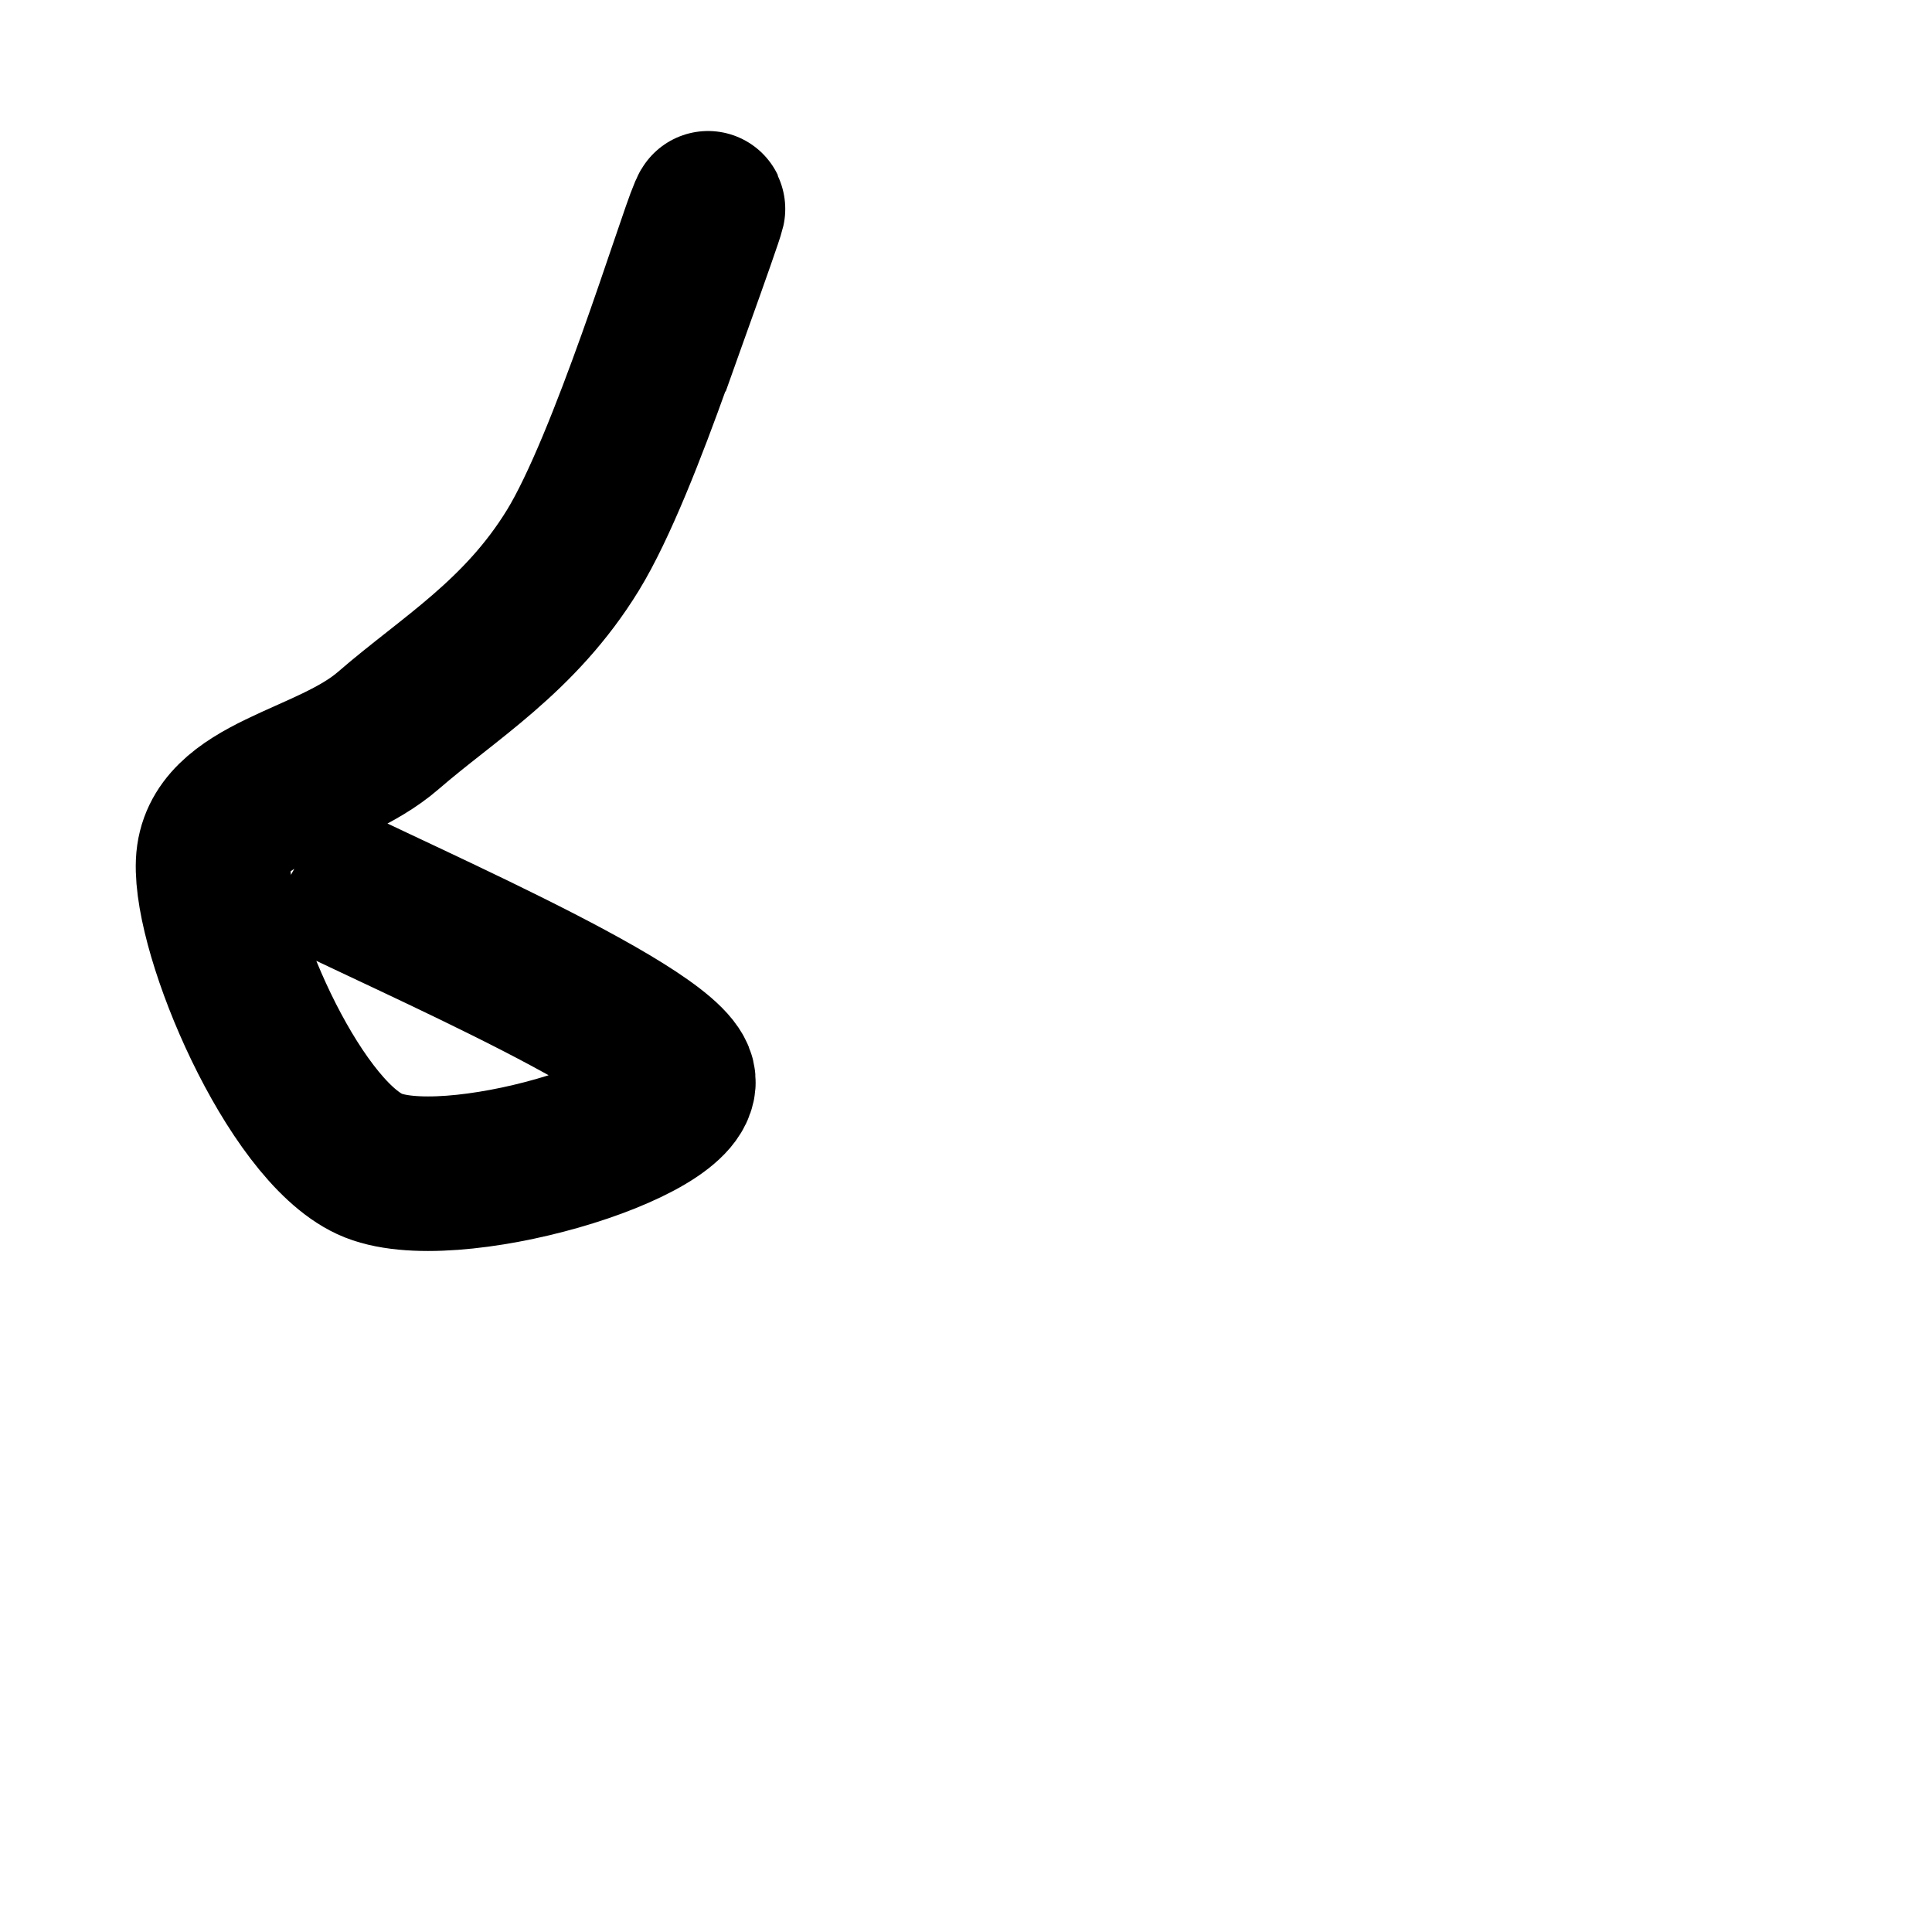
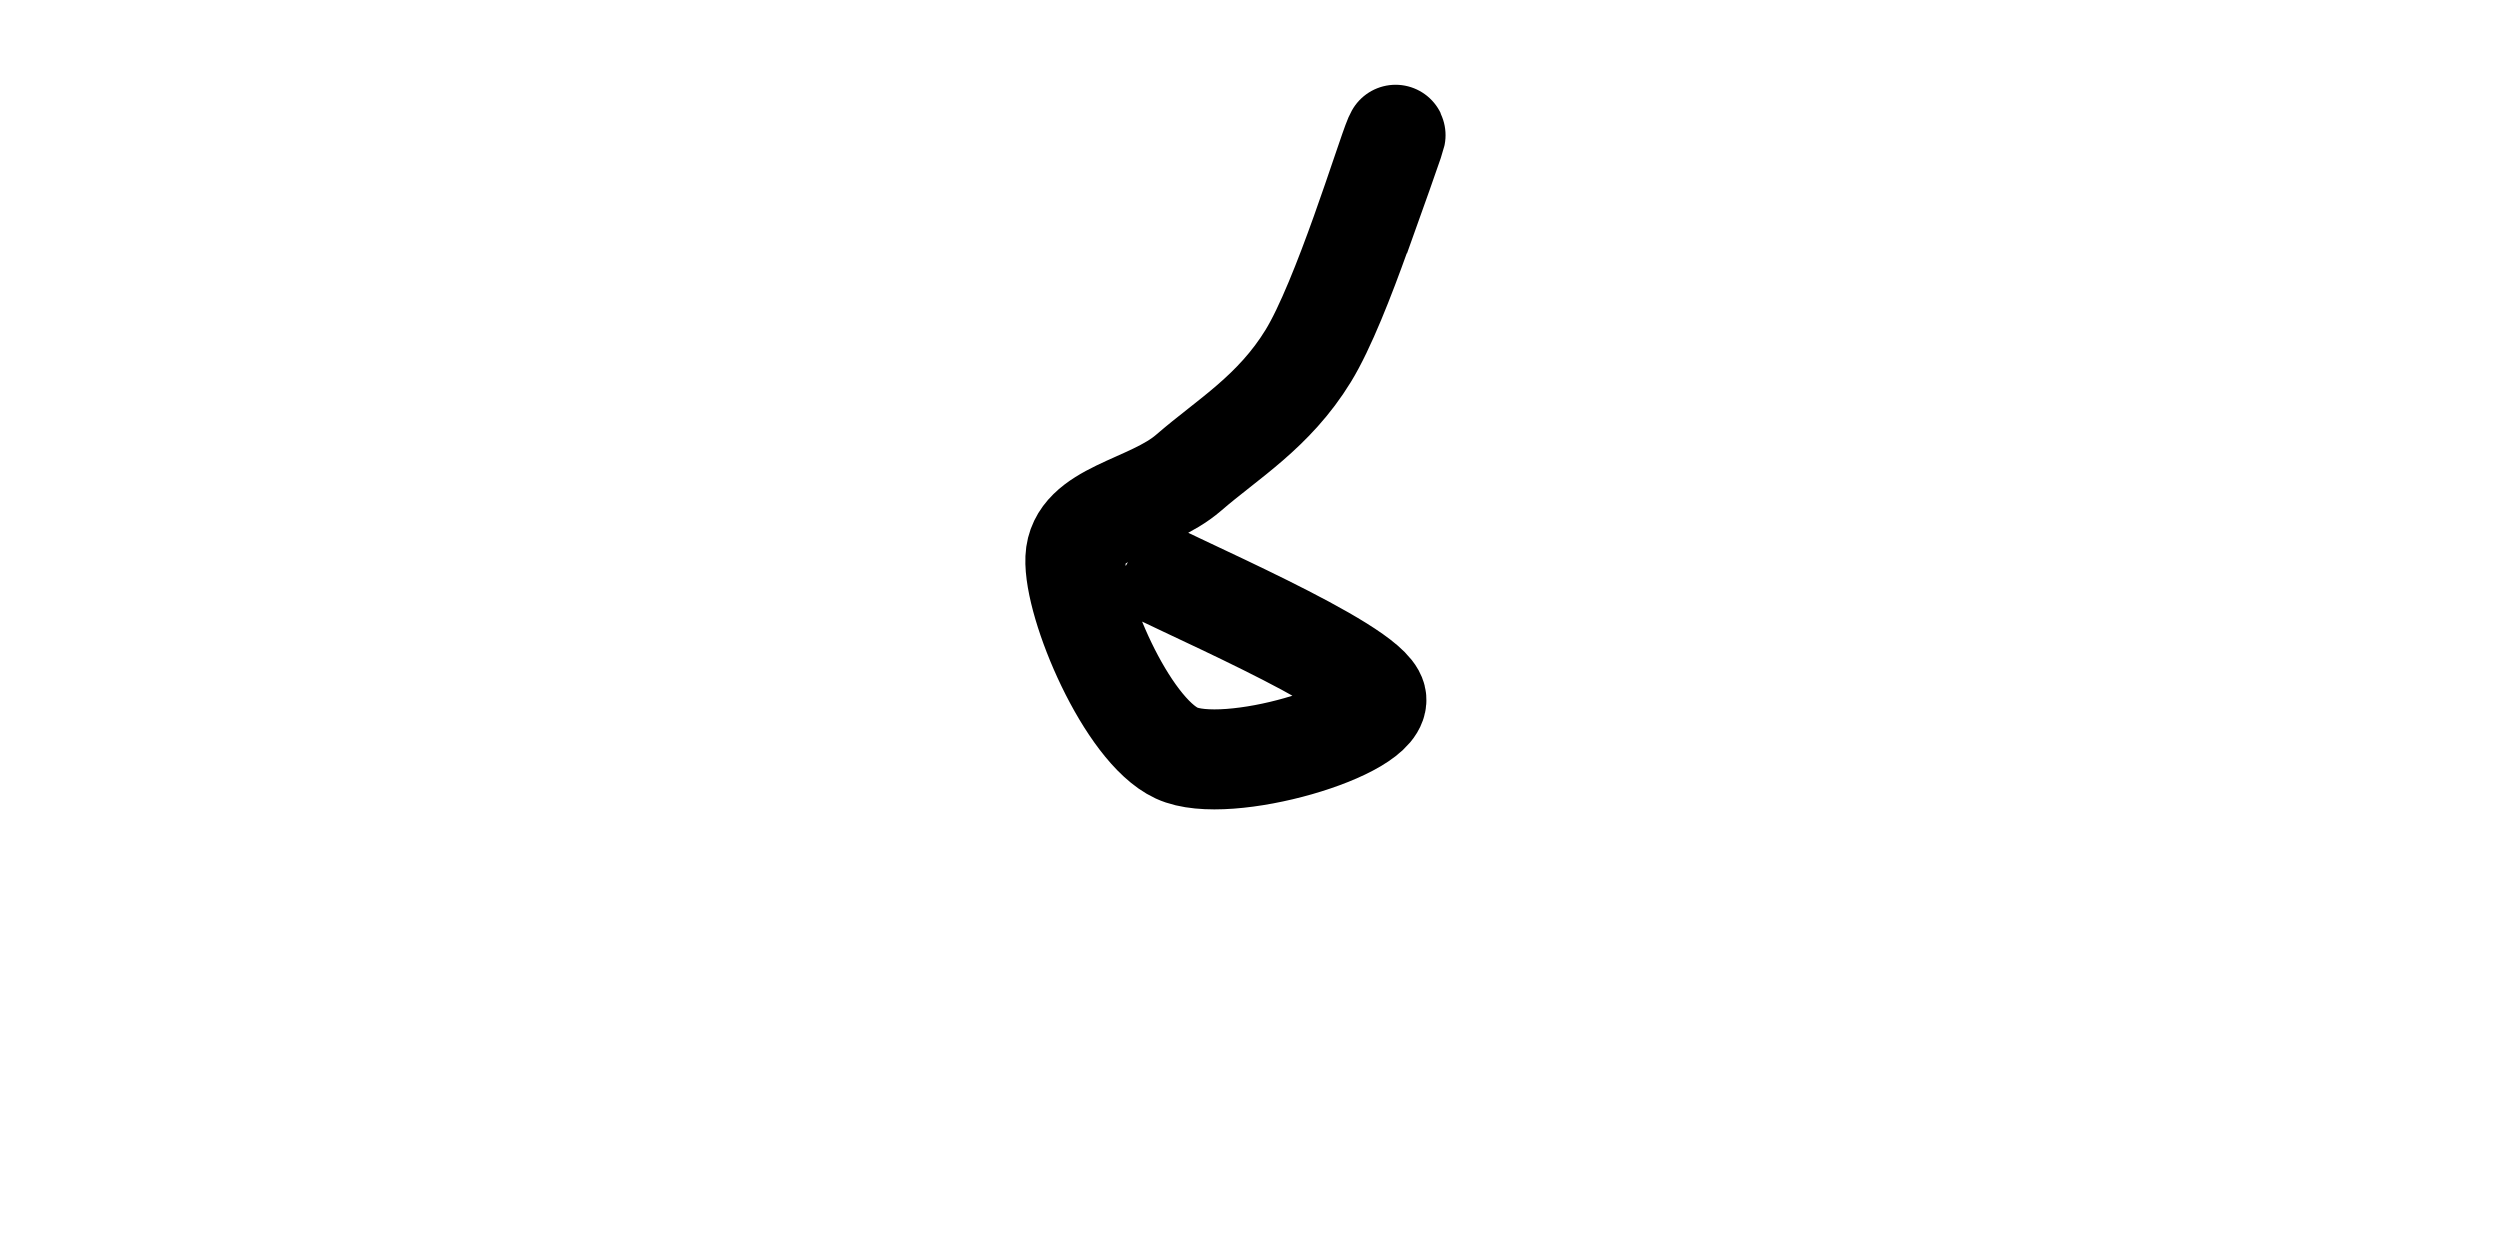
- <svg xmlns="http://www.w3.org/2000/svg" viewBox="0 0 100 100" width="100" height="100" role="img">
+ <svg xmlns="http://www.w3.org/2000/svg" viewBox="0 0 50 100" width="100" height="50" role="img">
  <path d="M 33.782 18.957 C 34.243 17.628 37.235 9.396 36.547 10.983 C 35.86 12.569 32.399 24.003 29.657 28.475 C 26.916 32.947 23.201 35.118 20.097 37.813 C 16.992 40.509 11.191 40.91 11.031 44.649 C 10.87 48.388 15.124 58.389 19.134 60.249 C 23.144 62.109 35.72 58.391 35.09 55.809 C 34.46 53.227 18.642 46.599 15.353 44.757" fill="none" stroke="#000000" stroke-width="8" opacity="1" data-start="0" data-end="9999" data-layer="1" class="" />
</svg>
